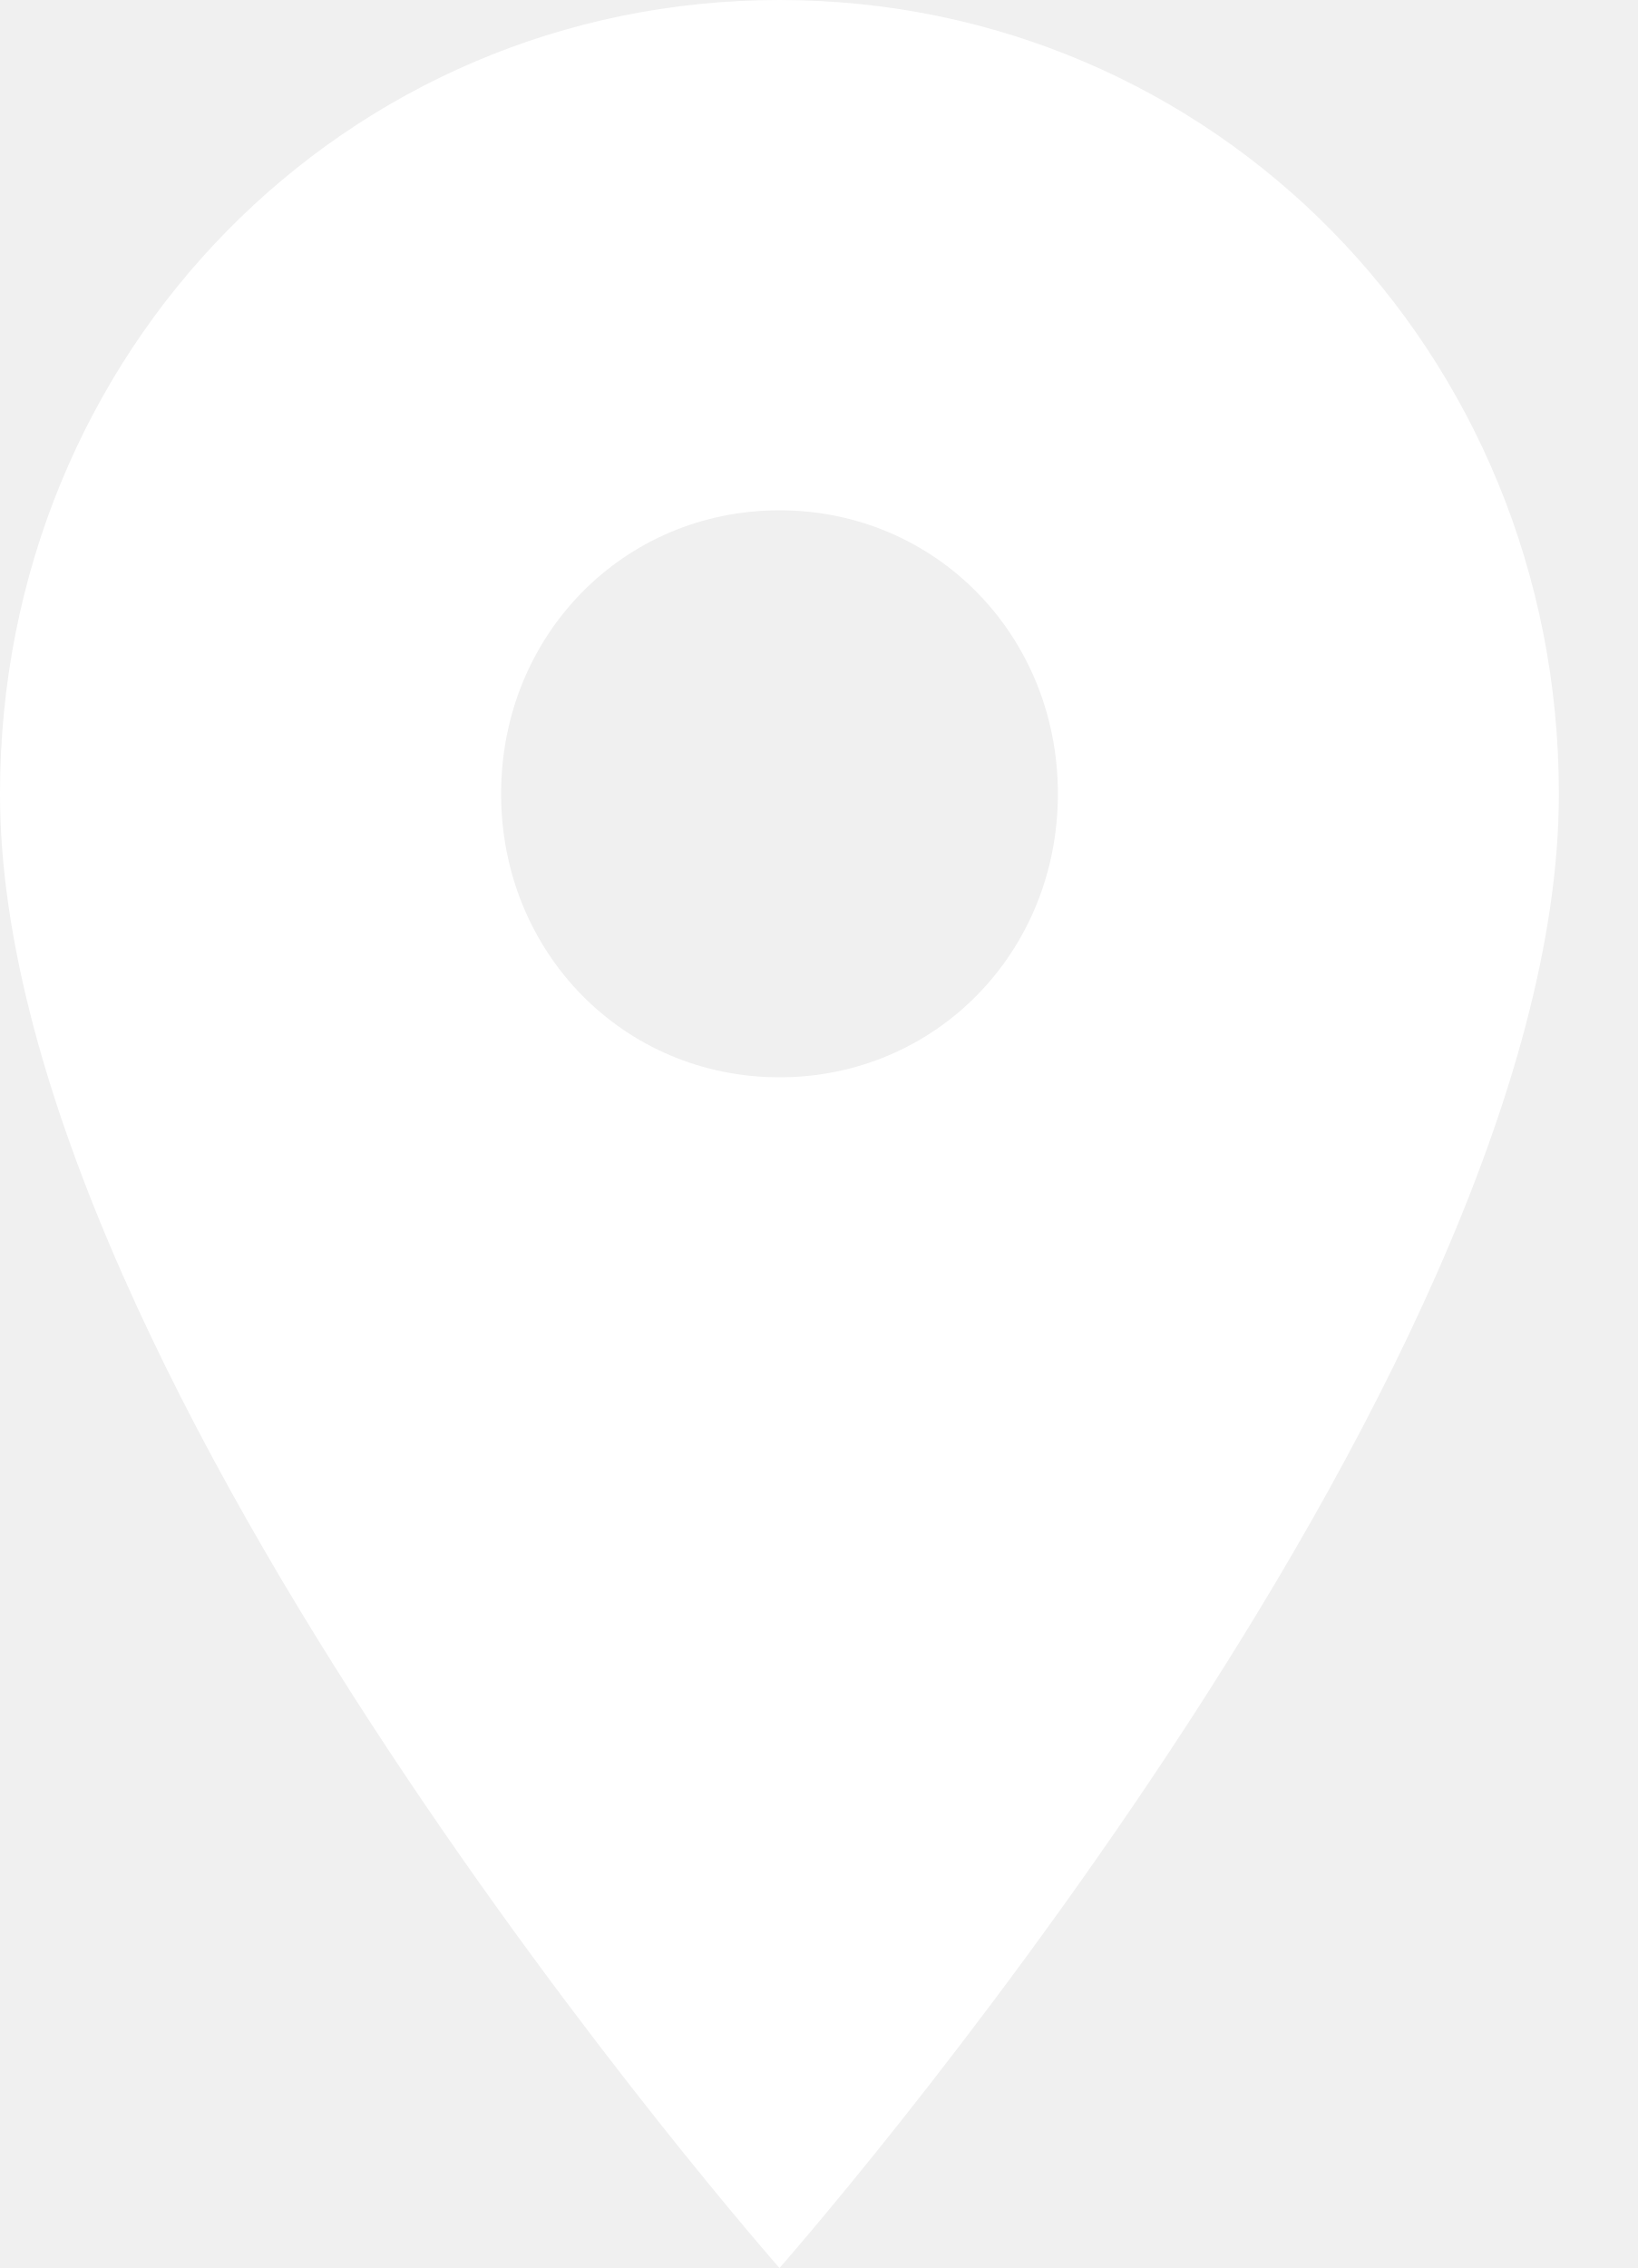
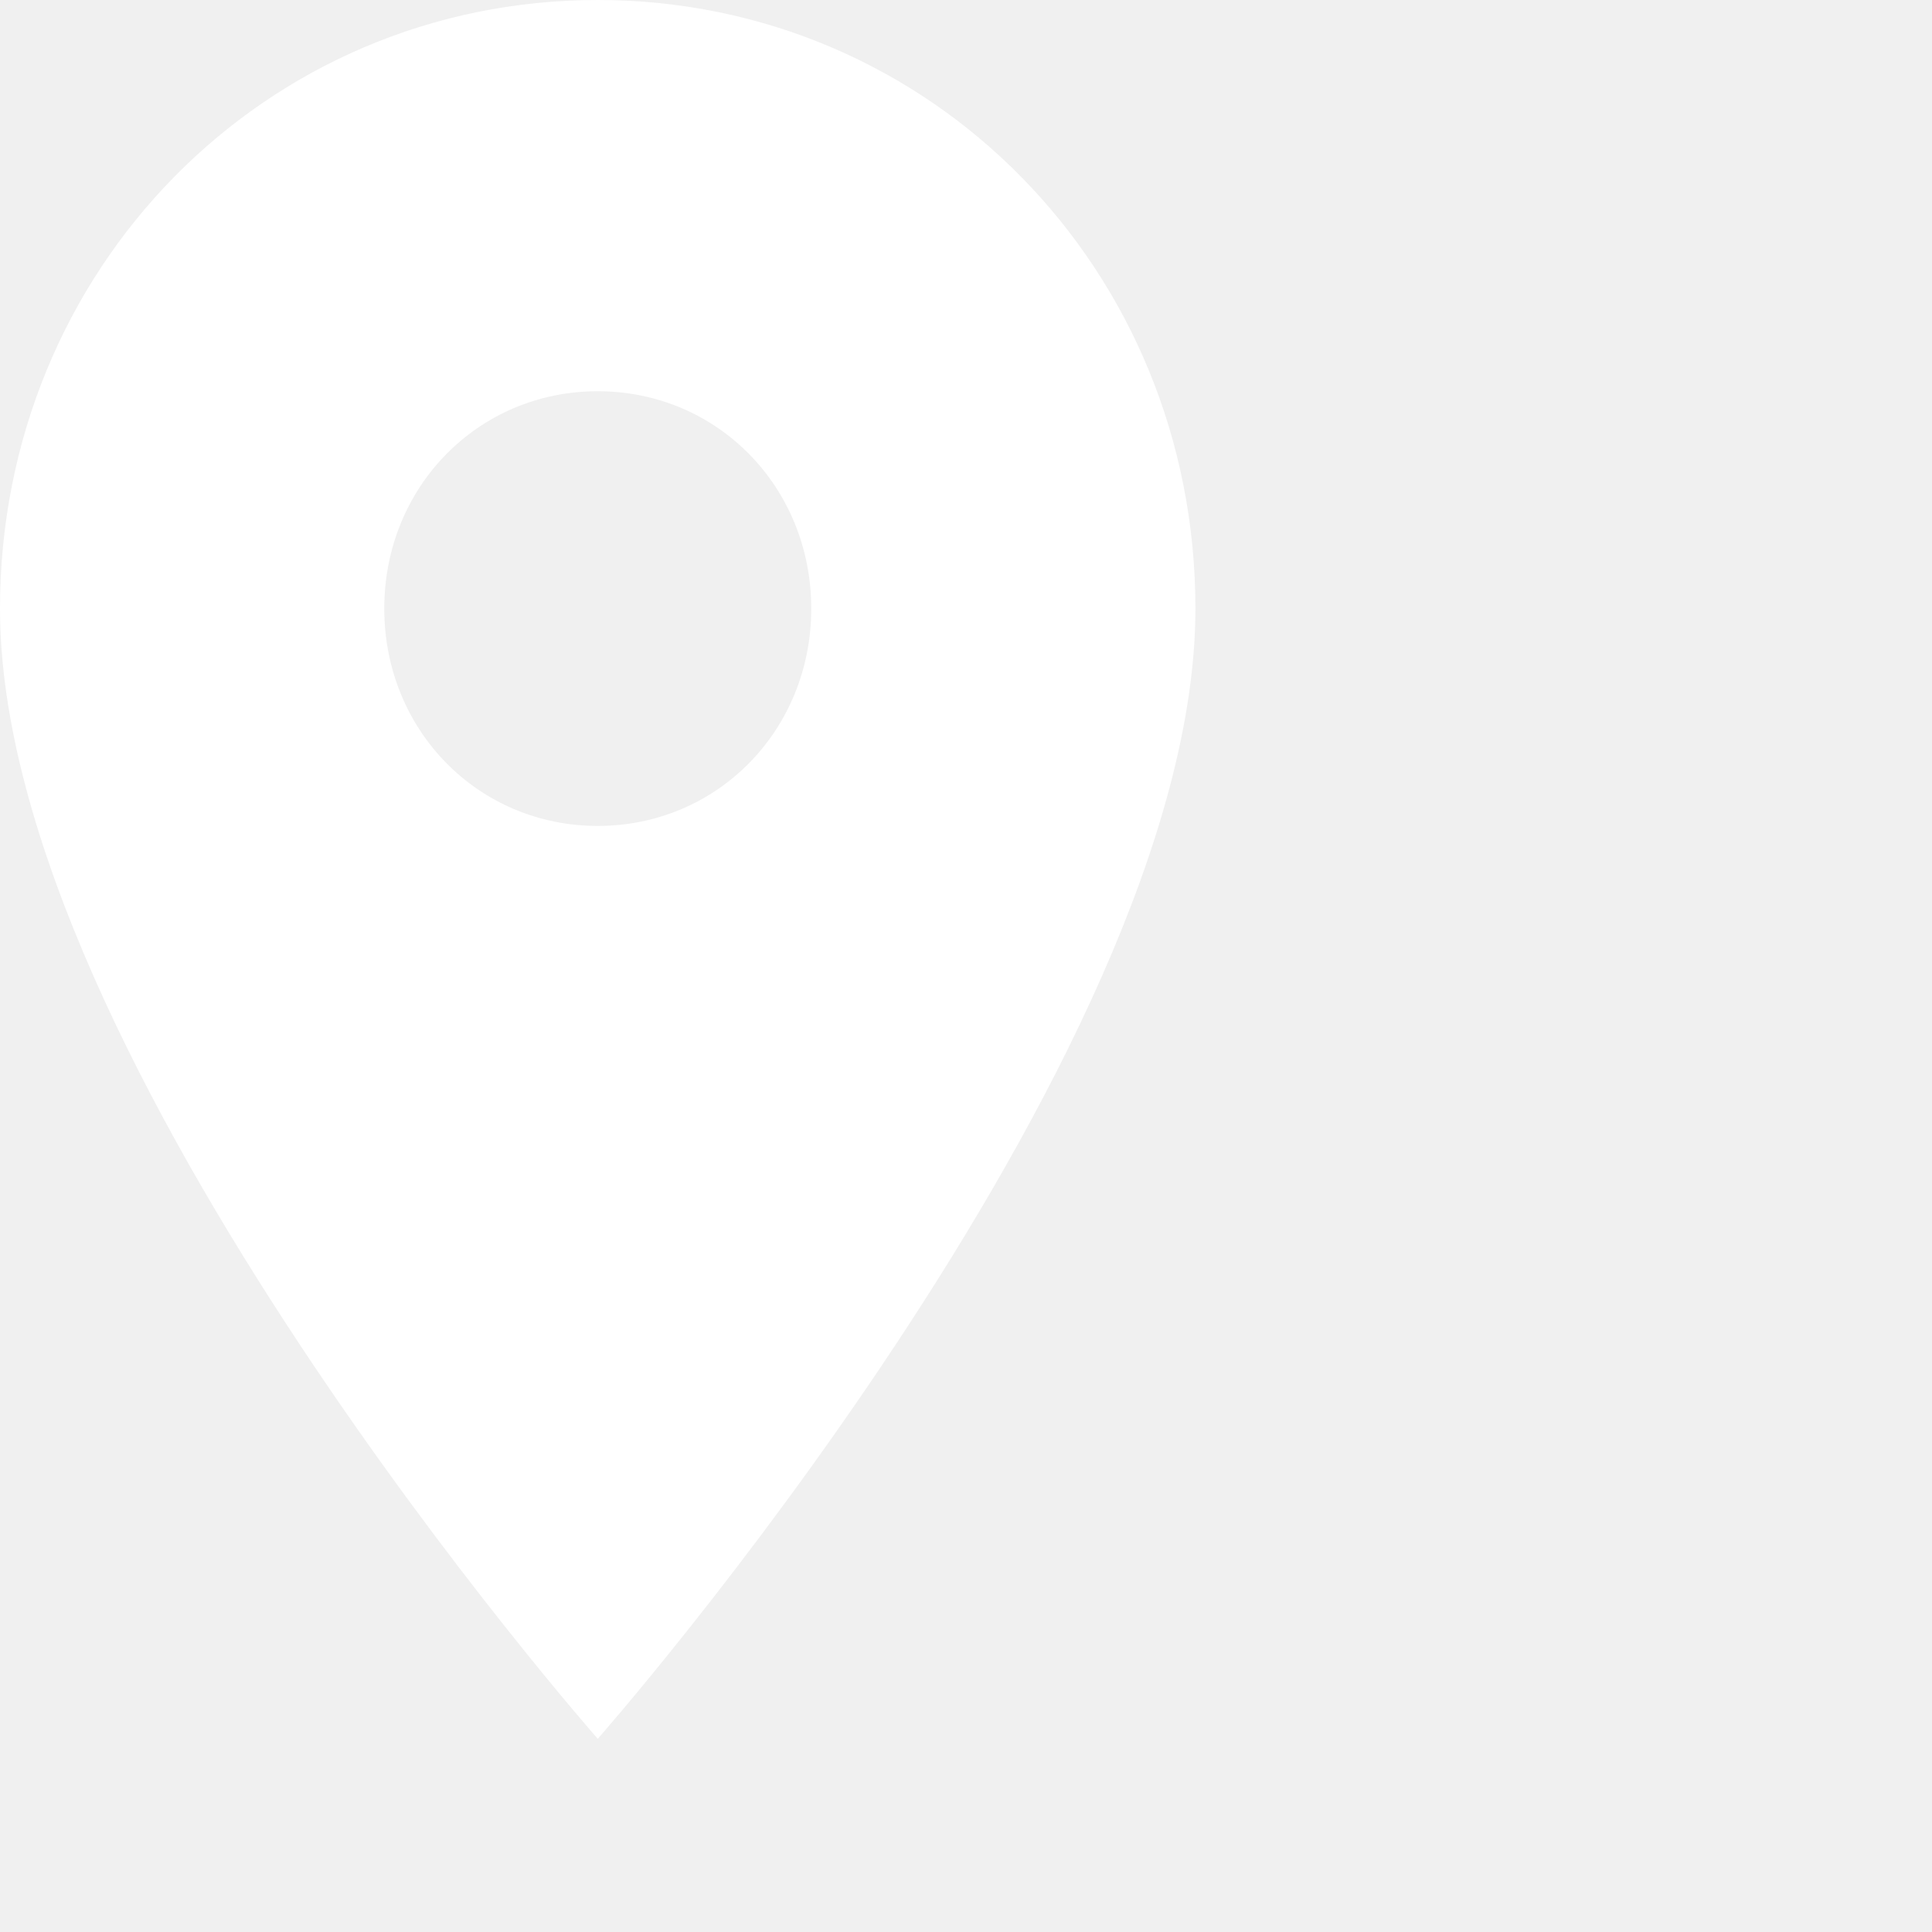
- <svg xmlns="http://www.w3.org/2000/svg" width="13" height="18">
+ <svg xmlns="http://www.w3.org/2000/svg" width="20" height="20">
  <path d="M6.188 0C2.74 0 0 2.79 0 6.3 0 10.98 6.188 18 6.188 18s6.187-7.02 6.187-11.7c0-3.51-2.74-6.3-6.188-6.3zm0 8.55c-1.238 0-2.21-.99-2.21-2.25s.972-2.25 2.21-2.25c1.237 0 2.21.99 2.21 2.25s-.973 2.25-2.21 2.25z" fill="#FFF" fill-rule="evenodd" />
</svg>
